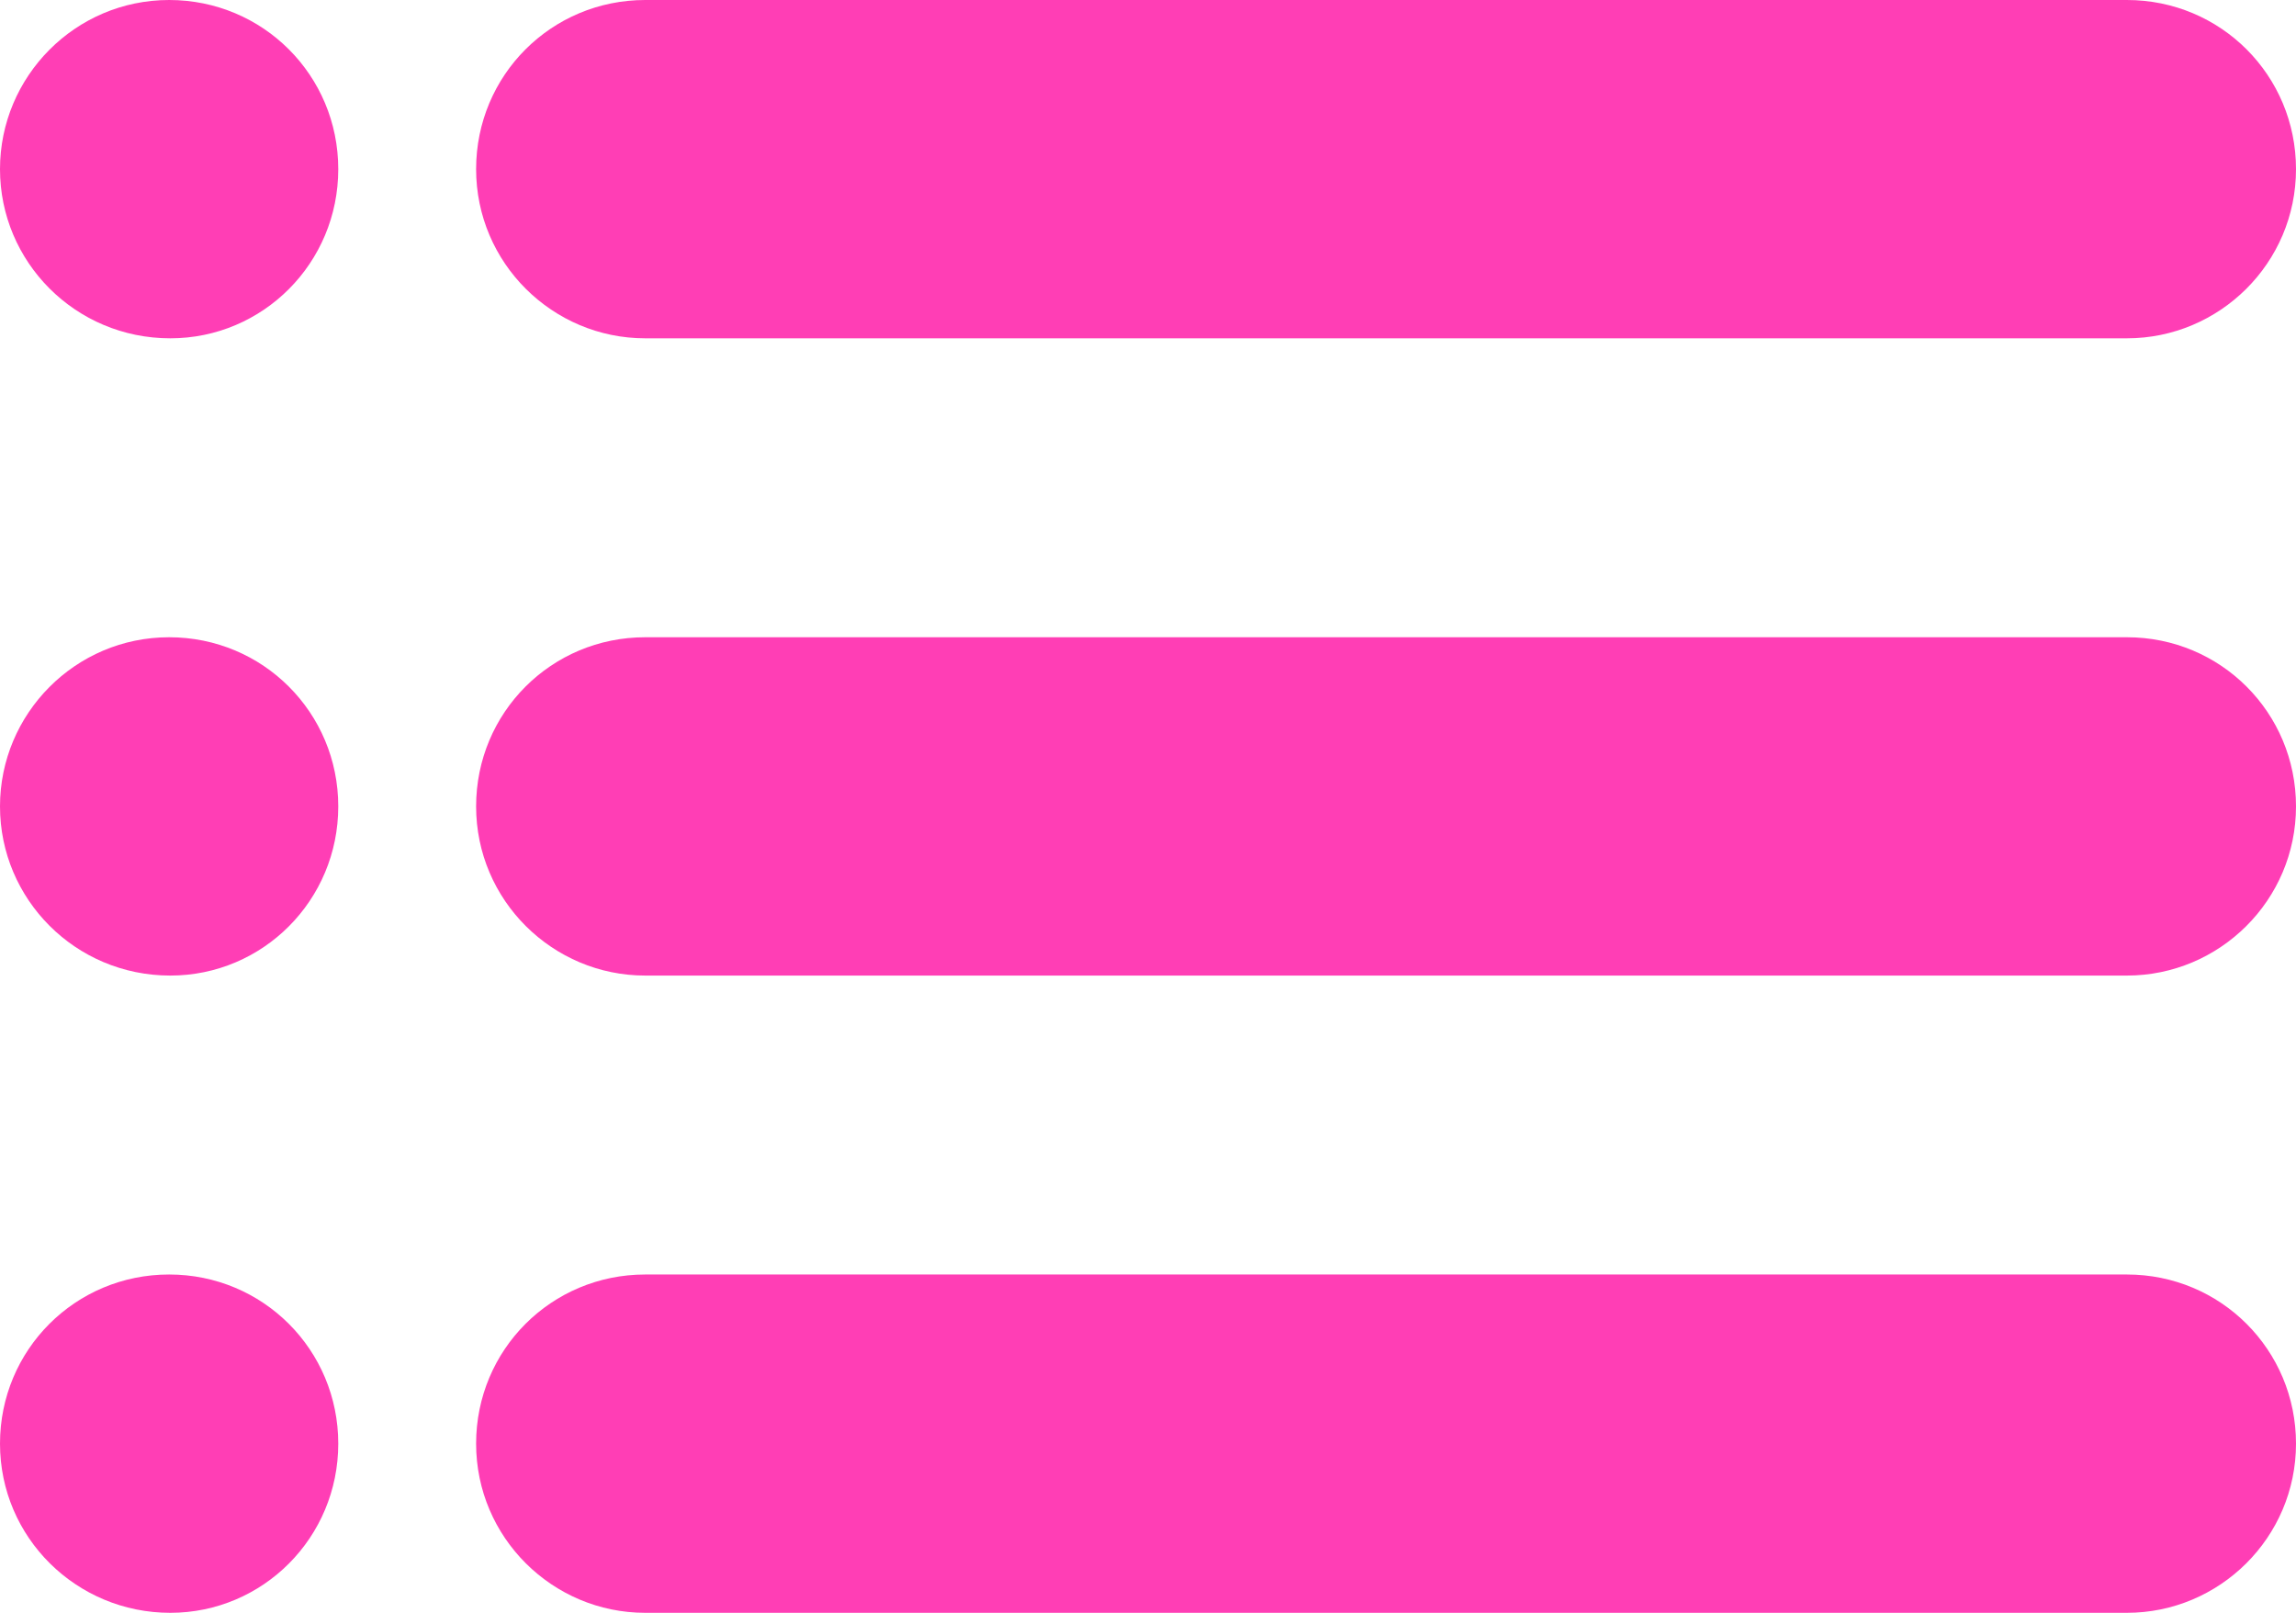
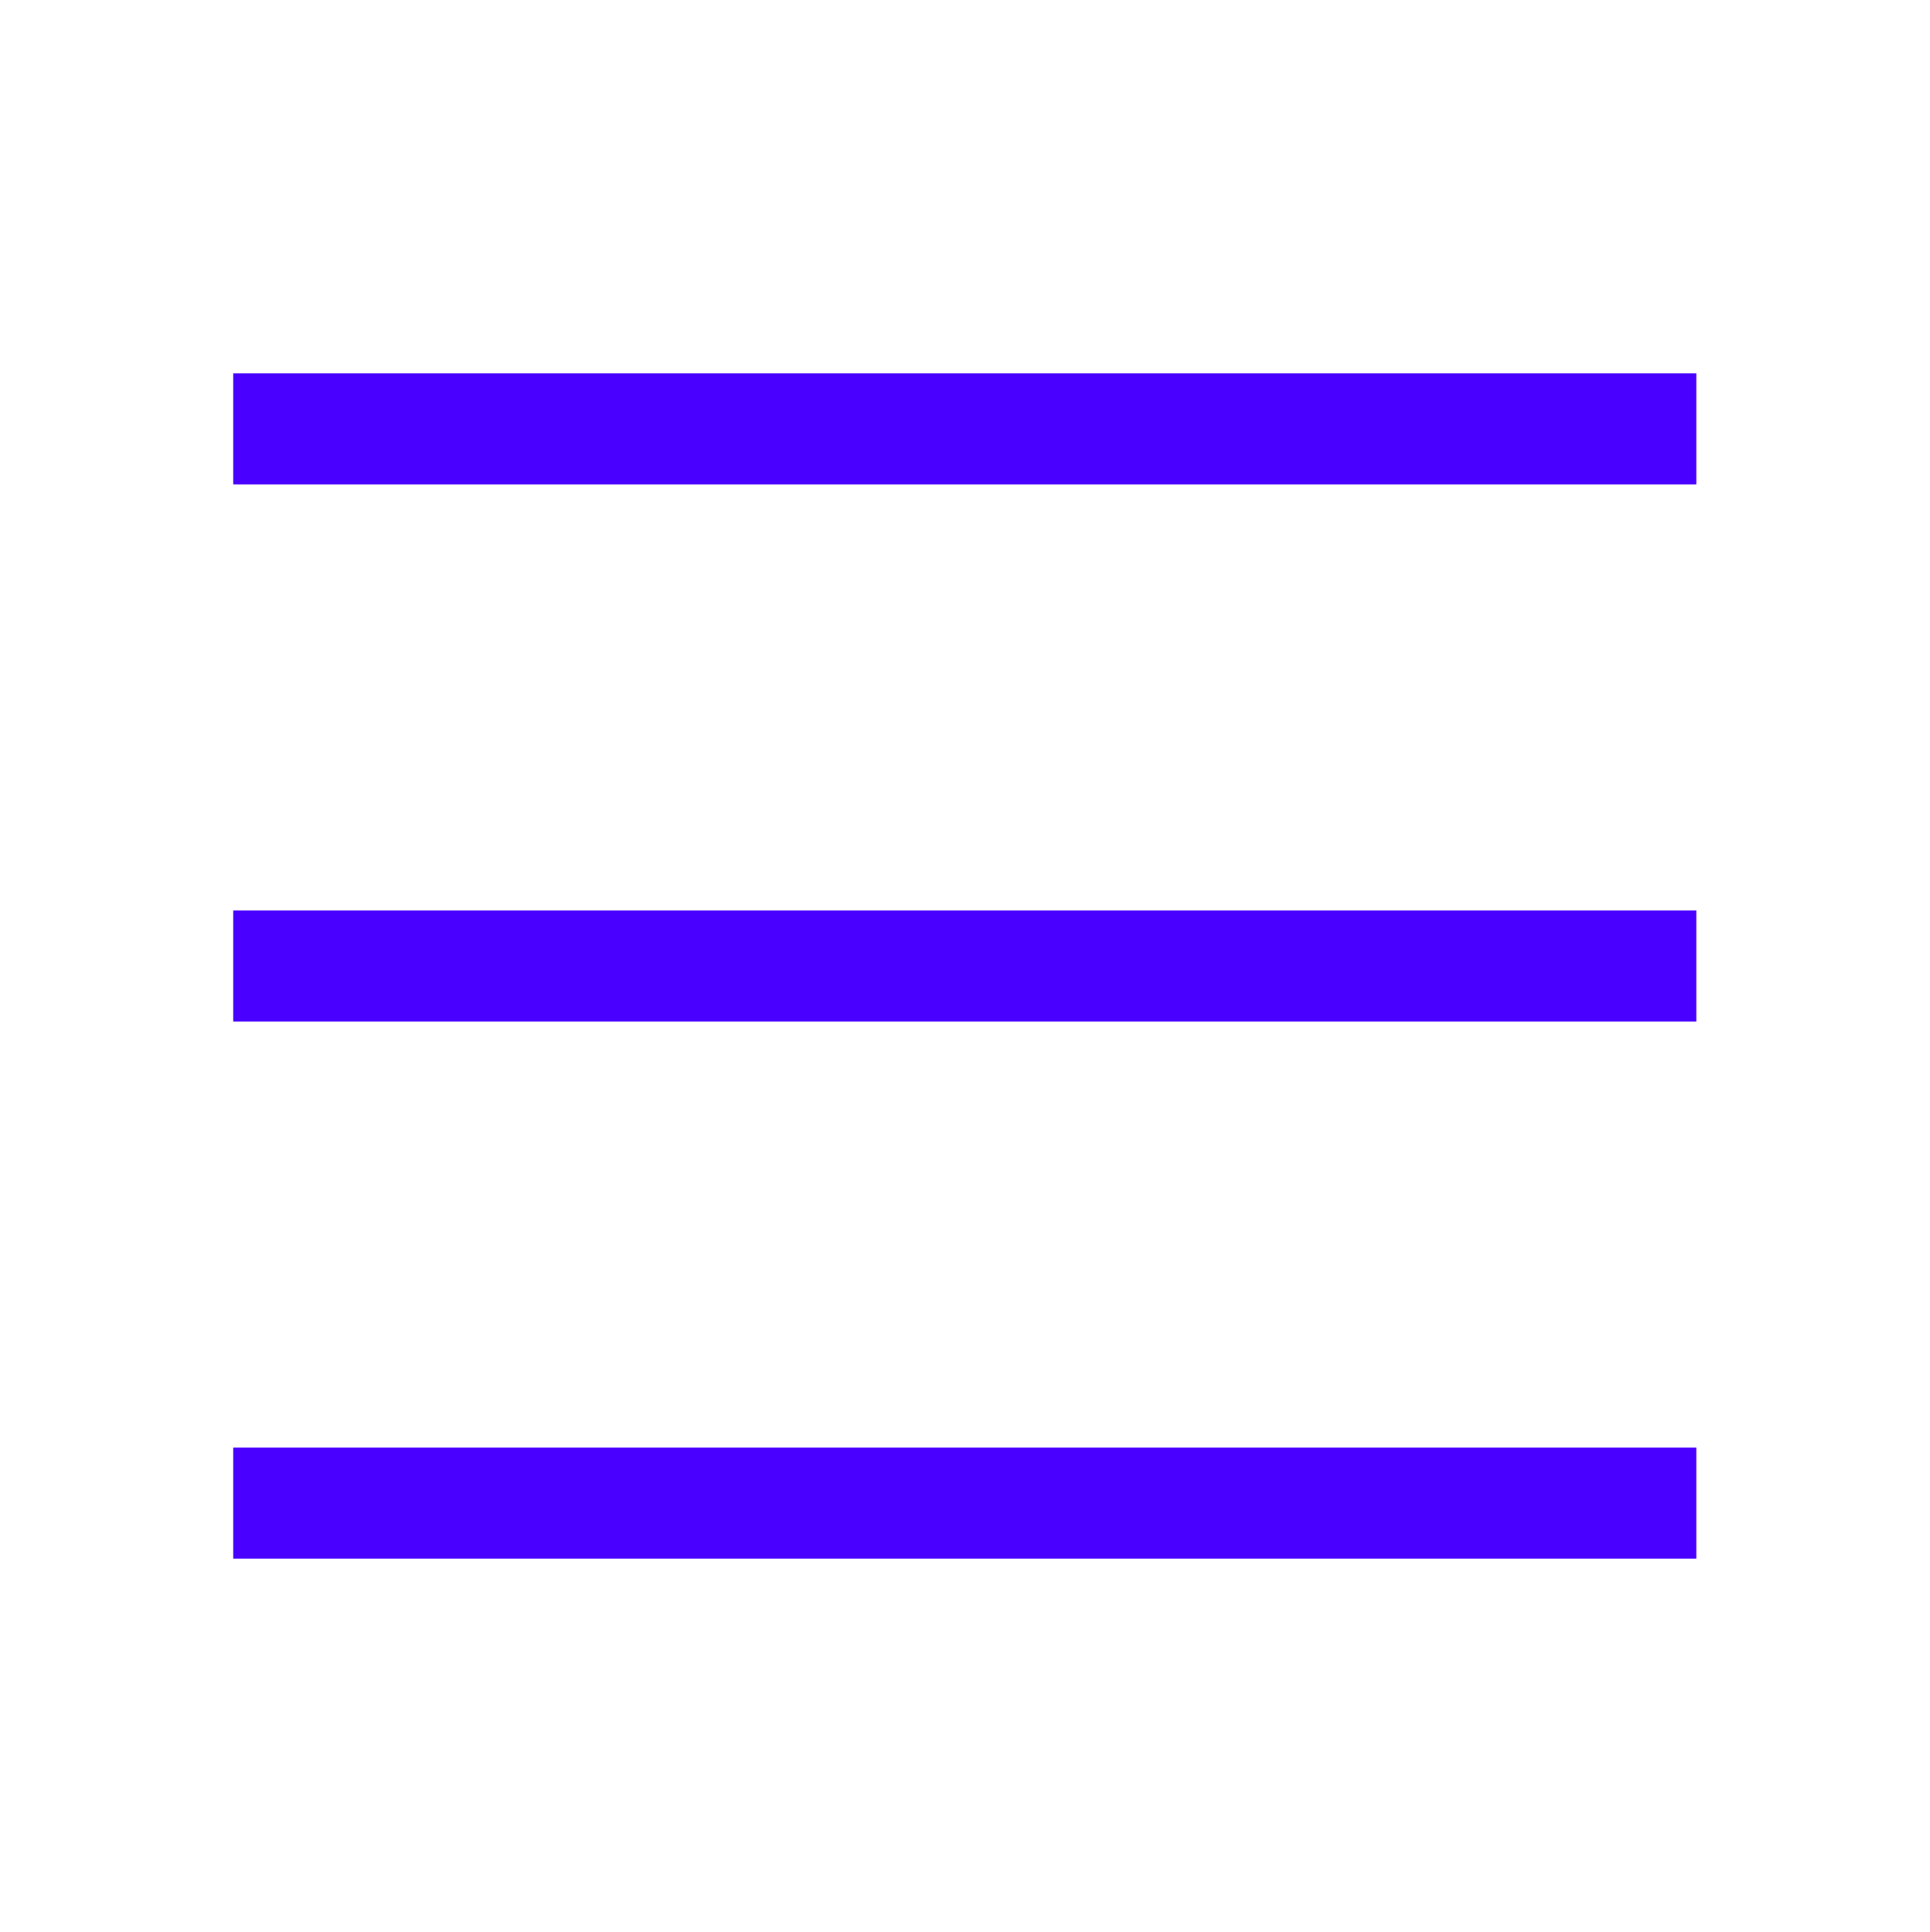
- <svg xmlns="http://www.w3.org/2000/svg" version="1.1" id="Camada_1" x="0px" y="0px" viewBox="0 0 198.2 139.2" style="enable-background:new 0 0 198.2 139.2;" xml:space="preserve">
+ <svg xmlns="http://www.w3.org/2000/svg" version="1.1" id="Camada_1" x="0px" y="0px" viewBox="0 0 139 139.2" style="enable-background:new 0 0 139 139.2;" xml:space="preserve">
  <style type="text/css">
- 	.st0{fill:#FF3EB5;}
+ 	.st0{fill:none;stroke:#4900FF;stroke-width:8;stroke-miterlimit:10;}
</style>
-   <g>
-     <g>
-       <g>
-         <path class="st0" d="M183.6,29.2H55.7c-8,0-14.6-6.5-14.6-14.6S47.6,0,55.7,0h127.9c8.1,0,14.6,6.5,14.6,14.6     S191.6,29.2,183.6,29.2z" />
-       </g>
-       <g>
-         <line class="st0" x1="14.7" y1="14.6" x2="14.6" y2="14.6" />
-         <path class="st0" d="M14.7,29.2L14.7,29.2C6.5,29.2,0,22.6,0,14.6S6.5,0,14.6,0s14.6,6.5,14.6,14.6S22.7,29.2,14.7,29.2z" />
-       </g>
-     </g>
-     <g>
-       <g>
-         <path class="st0" d="M183.6,84.2H55.7c-8,0-14.6-6.5-14.6-14.6S47.6,55,55.7,55h127.9c8.1,0,14.6,6.5,14.6,14.6     S191.6,84.2,183.6,84.2z" />
-       </g>
-       <g>
-         <line class="st0" x1="14.7" y1="69.6" x2="14.6" y2="69.6" />
-         <path class="st0" d="M14.7,84.2L14.7,84.2C6.5,84.2,0,77.6,0,69.6S6.5,55,14.6,55s14.6,6.5,14.6,14.6S22.7,84.2,14.7,84.2z" />
-       </g>
-     </g>
-     <g>
-       <g>
-         <path class="st0" d="M183.6,139.2H55.7c-8,0-14.6-6.5-14.6-14.6S47.6,110,55.7,110h127.9c8.1,0,14.6,6.5,14.6,14.6     S191.6,139.2,183.6,139.2z" />
-       </g>
-       <g>
-         <line class="st0" x1="14.7" y1="124.6" x2="14.6" y2="124.6" />
-         <path class="st0" d="M14.7,139.2L14.7,139.2c-8.1,0-14.7-6.5-14.7-14.6S6.5,110,14.6,110s14.6,6.5,14.6,14.6     S22.7,139.2,14.7,139.2z" />
-       </g>
-     </g>
-   </g>
+   <line class="st0" x1="16.8" y1="30.9" x2="122.2" y2="30.9" />
+   <line class="st0" x1="16.8" y1="69.6" x2="122.2" y2="69.6" />
+   <line class="st0" x1="16.8" y1="108.3" x2="122.2" y2="108.3" />
</svg>
